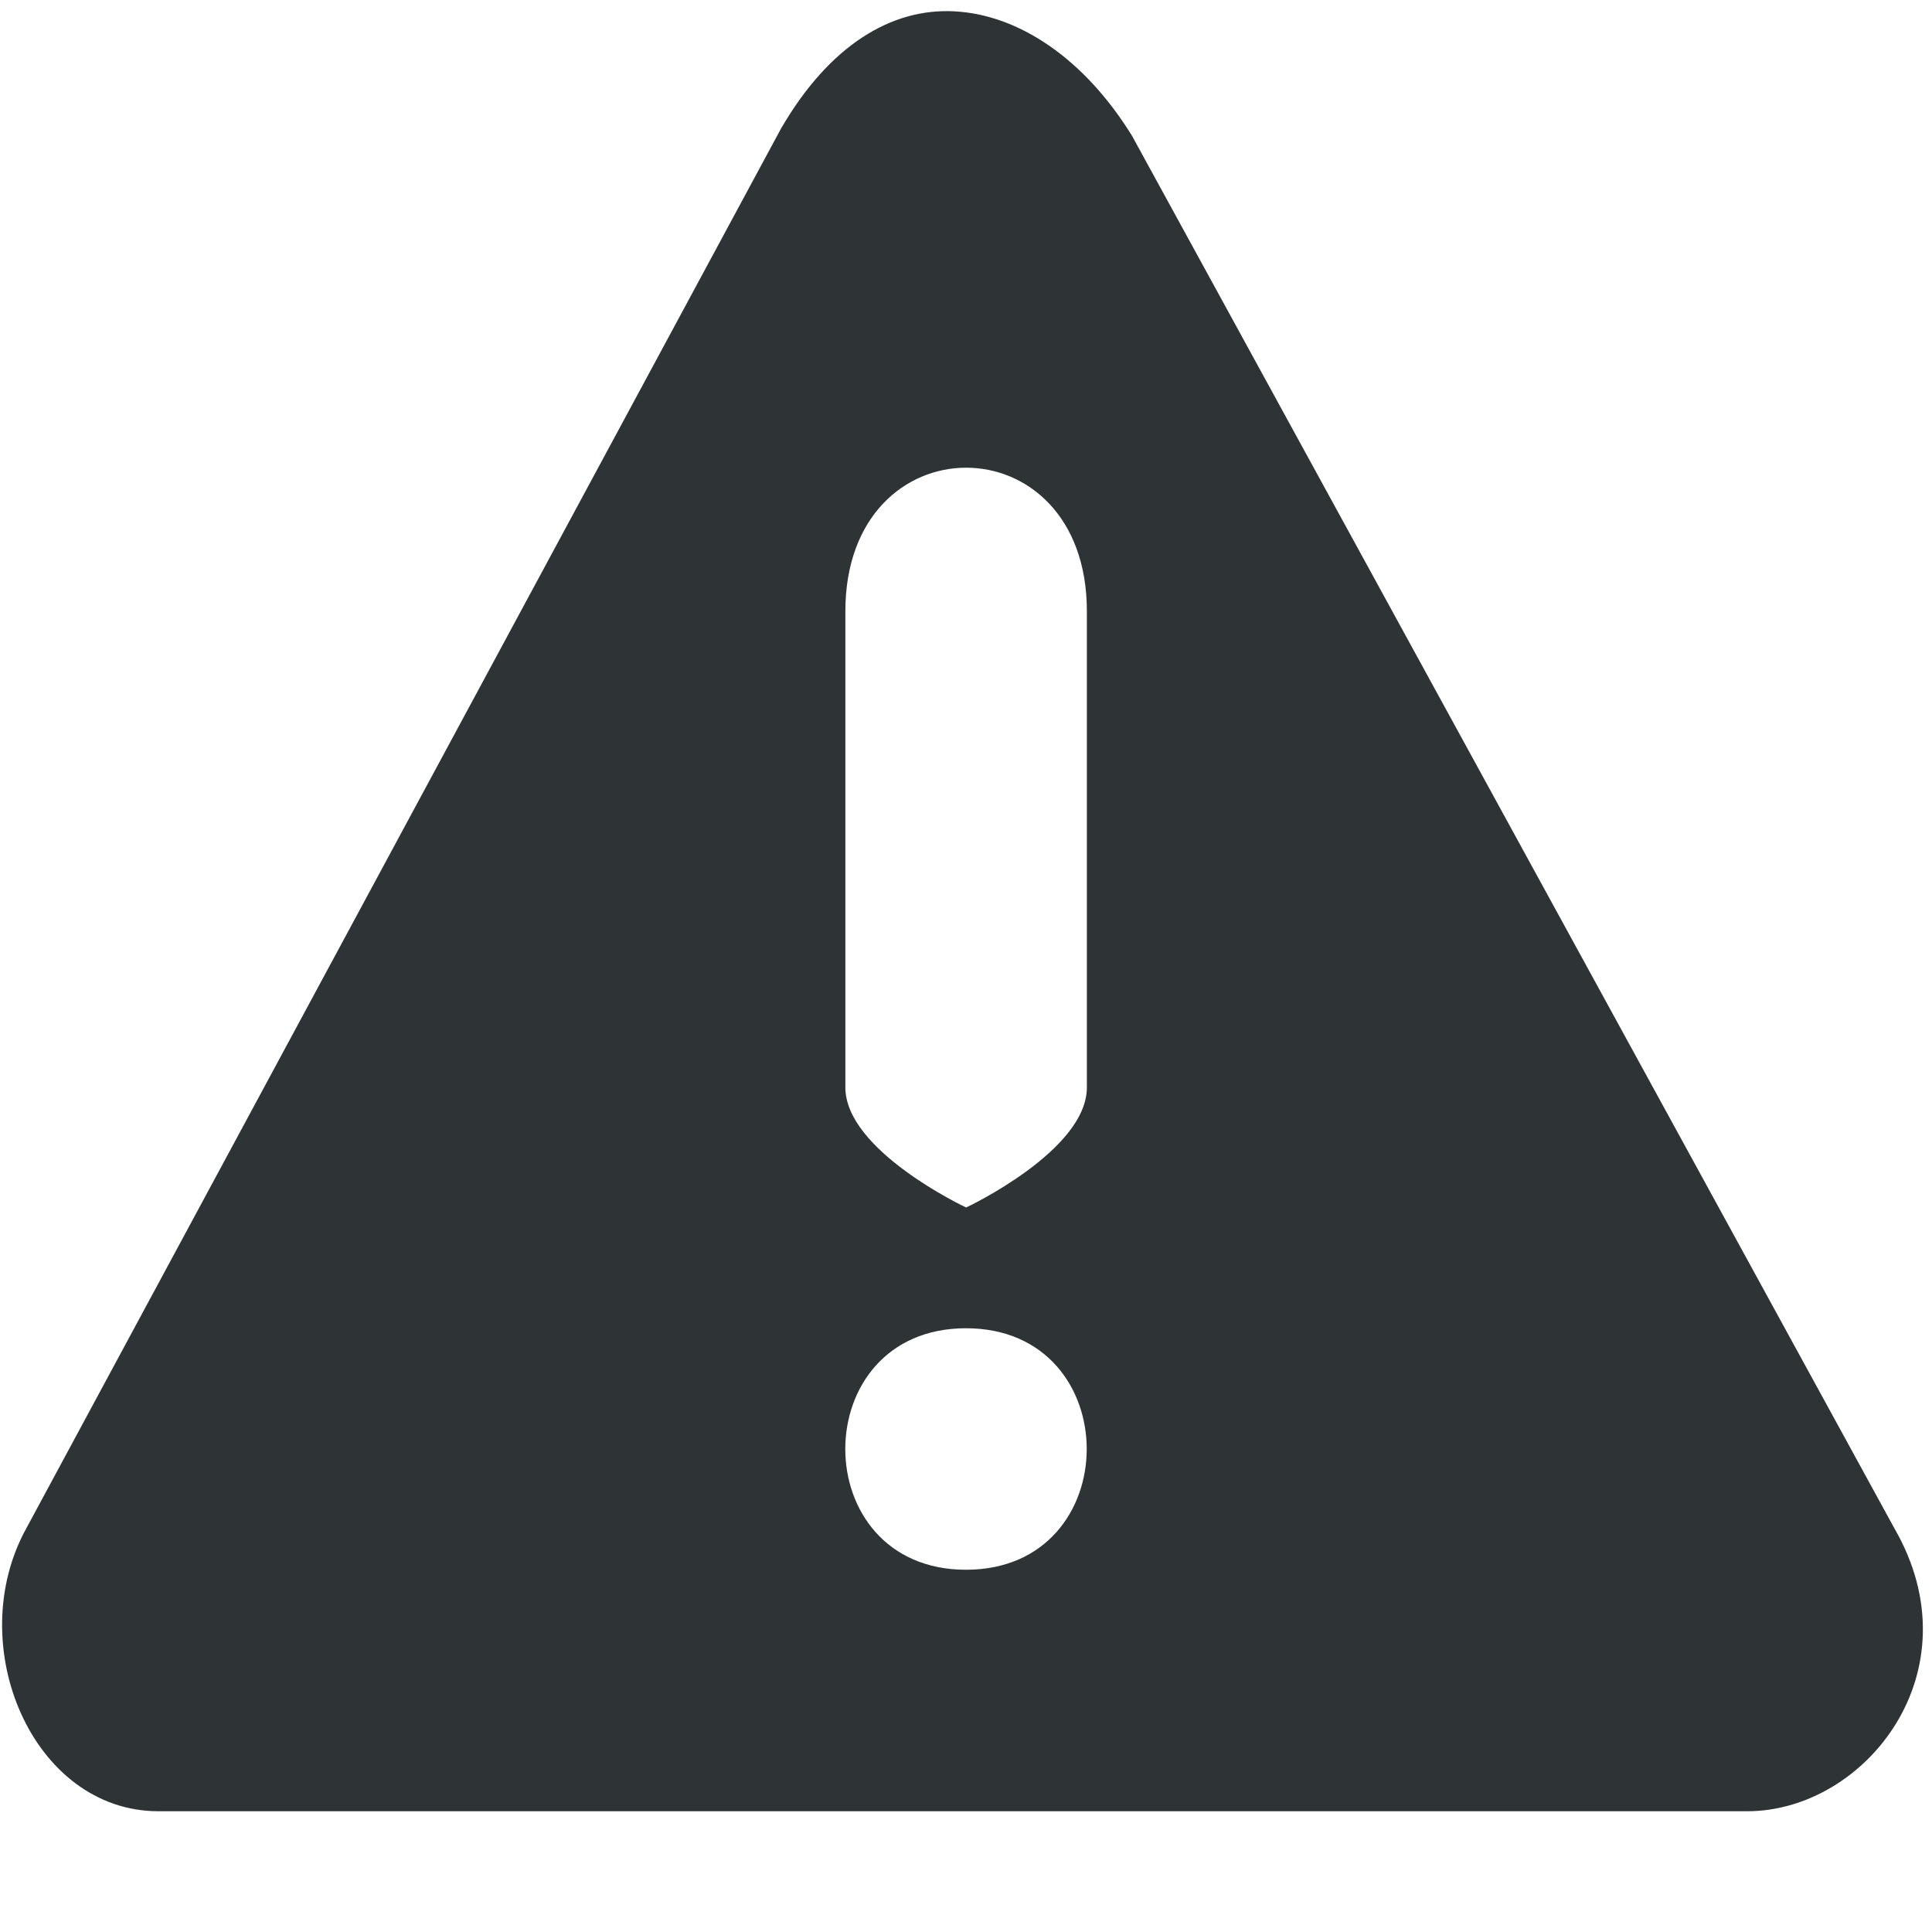
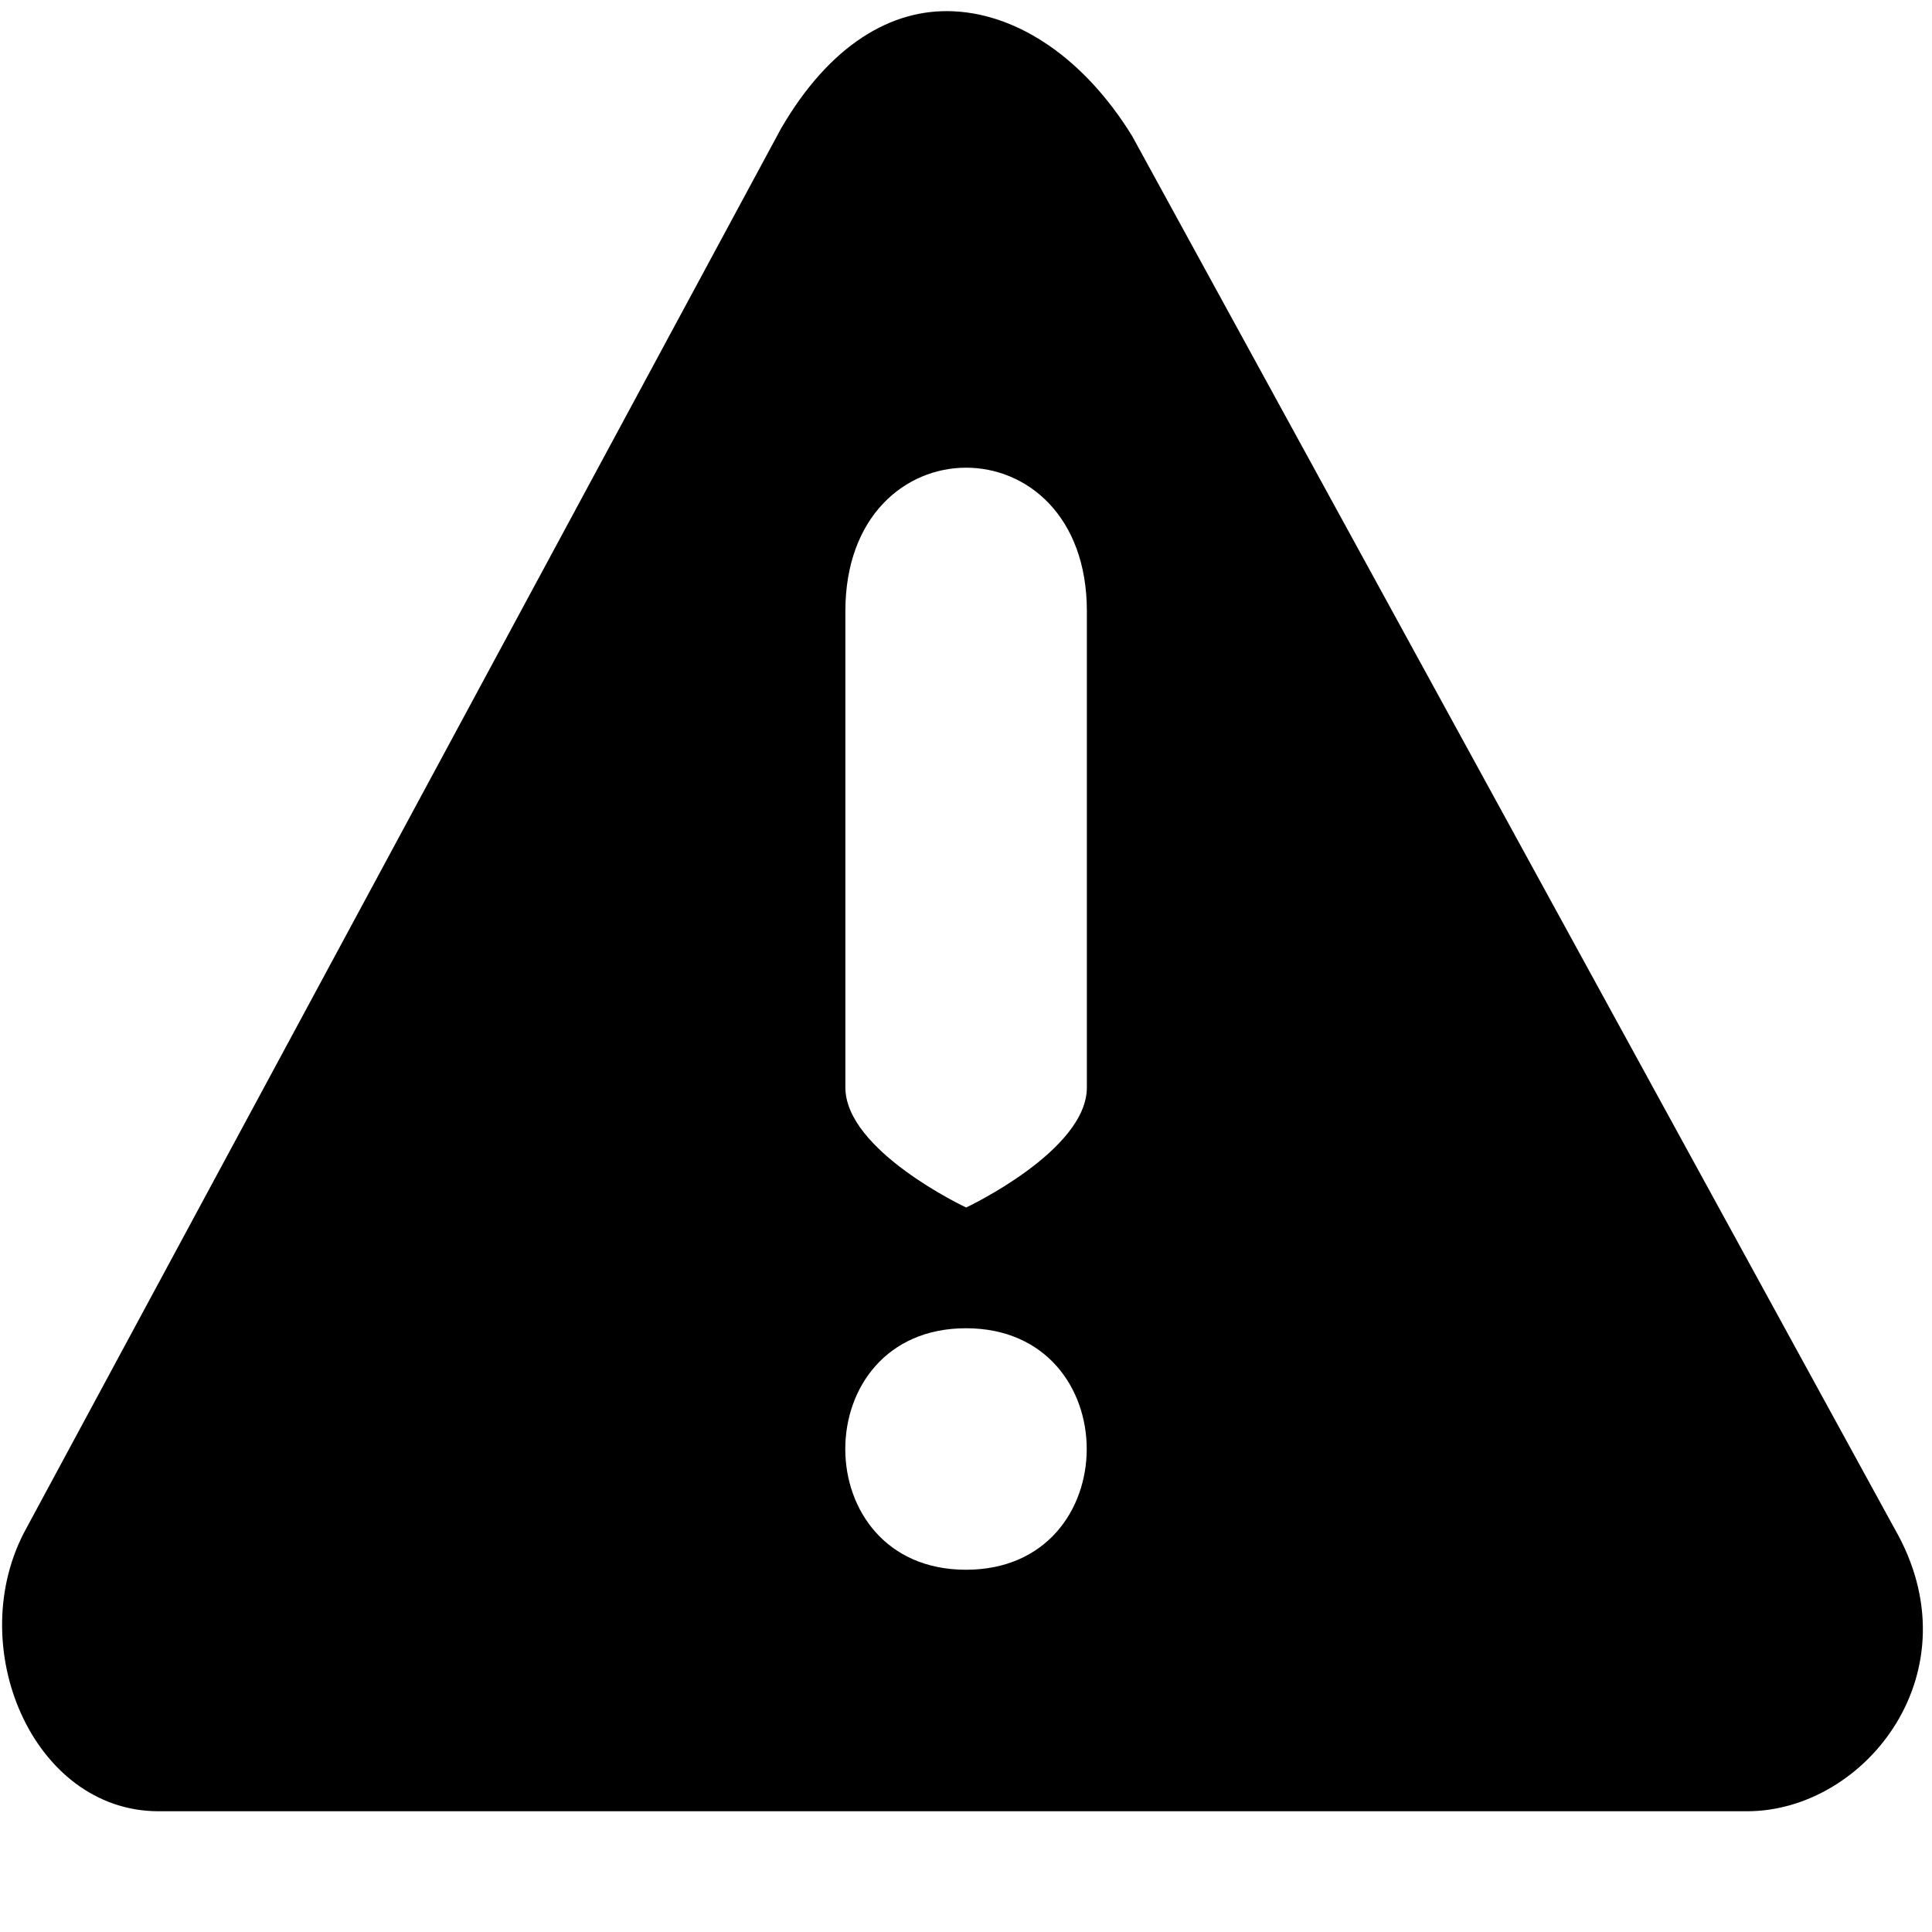
<svg xmlns="http://www.w3.org/2000/svg" width="16" height="16" version="1.1" id="svg4">
  <defs id="defs8" />
-   <path d="M 7.906,0.094 C 7.381,0.065 6.868,0.377 6.469,1.063 L 0.219,12.655 C -0.315,13.62 0.267,15 1.313,15 h 13.156 c 0.982,0 1.903,-1.16 1.219,-2.344 L 9.375,1.125 C 8.976,0.479 8.432,0.122 7.906,0.094 Z M 9.001,5.062 V 9 c 0.007,0.528 -1,1 -1,1 0,0 -1.007,-0.472 -1,-1 V 5.062 c 0,-1.585 2,-1.585 2,0 z M 8,11 c 1.333,0 1.333,2 0,2 -1.333,0 -1.333,-2 0,-2 z" style="fill:#2e3436;fill-opacity:1;marker:none" color="#bebebe" overflow="visible" fill="#474747" id="path2" />
+   <path d="M 7.906,0.094 C 7.381,0.065 6.868,0.377 6.469,1.063 L 0.219,12.655 C -0.315,13.62 0.267,15 1.313,15 h 13.156 c 0.982,0 1.903,-1.16 1.219,-2.344 L 9.375,1.125 C 8.976,0.479 8.432,0.122 7.906,0.094 Z M 9.001,5.062 V 9 c 0.007,0.528 -1,1 -1,1 0,0 -1.007,-0.472 -1,-1 V 5.062 c 0,-1.585 2,-1.585 2,0 z M 8,11 c 1.333,0 1.333,2 0,2 -1.333,0 -1.333,-2 0,-2 z" style="fill:#000000;fill-opacity:1;marker:none" color="#bebebe" overflow="visible" fill="#474747" id="path2" />
</svg>
